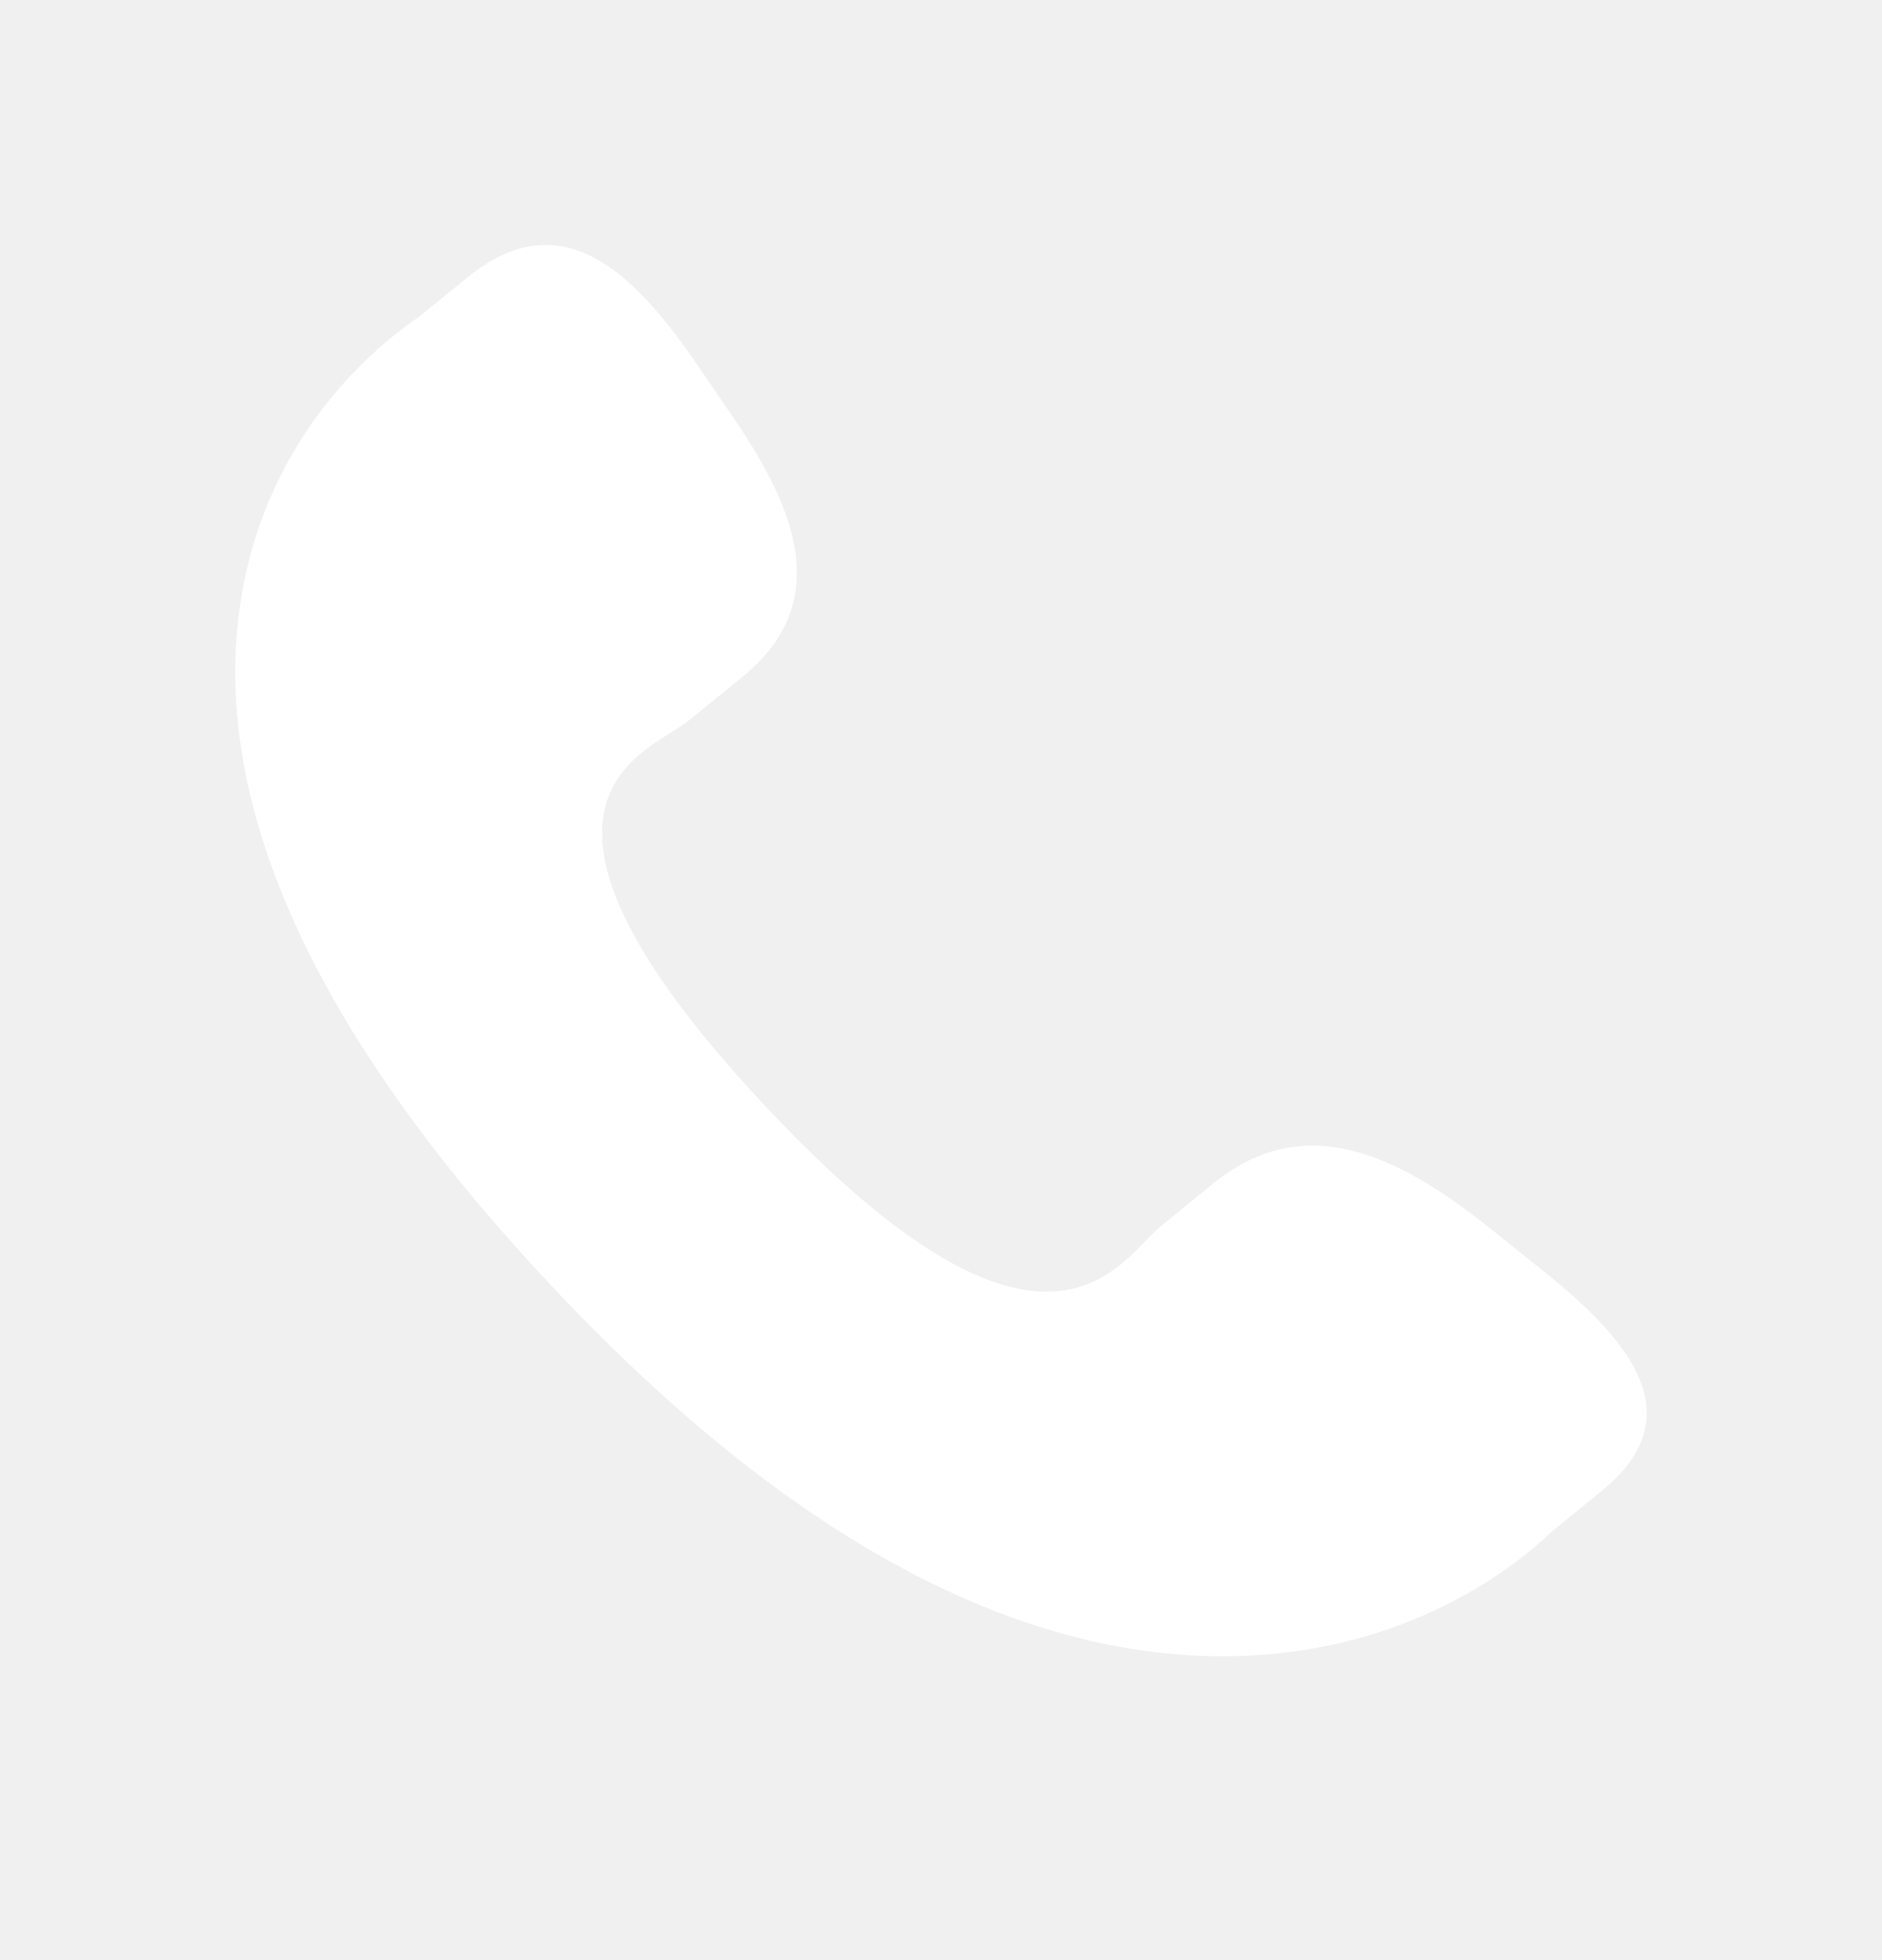
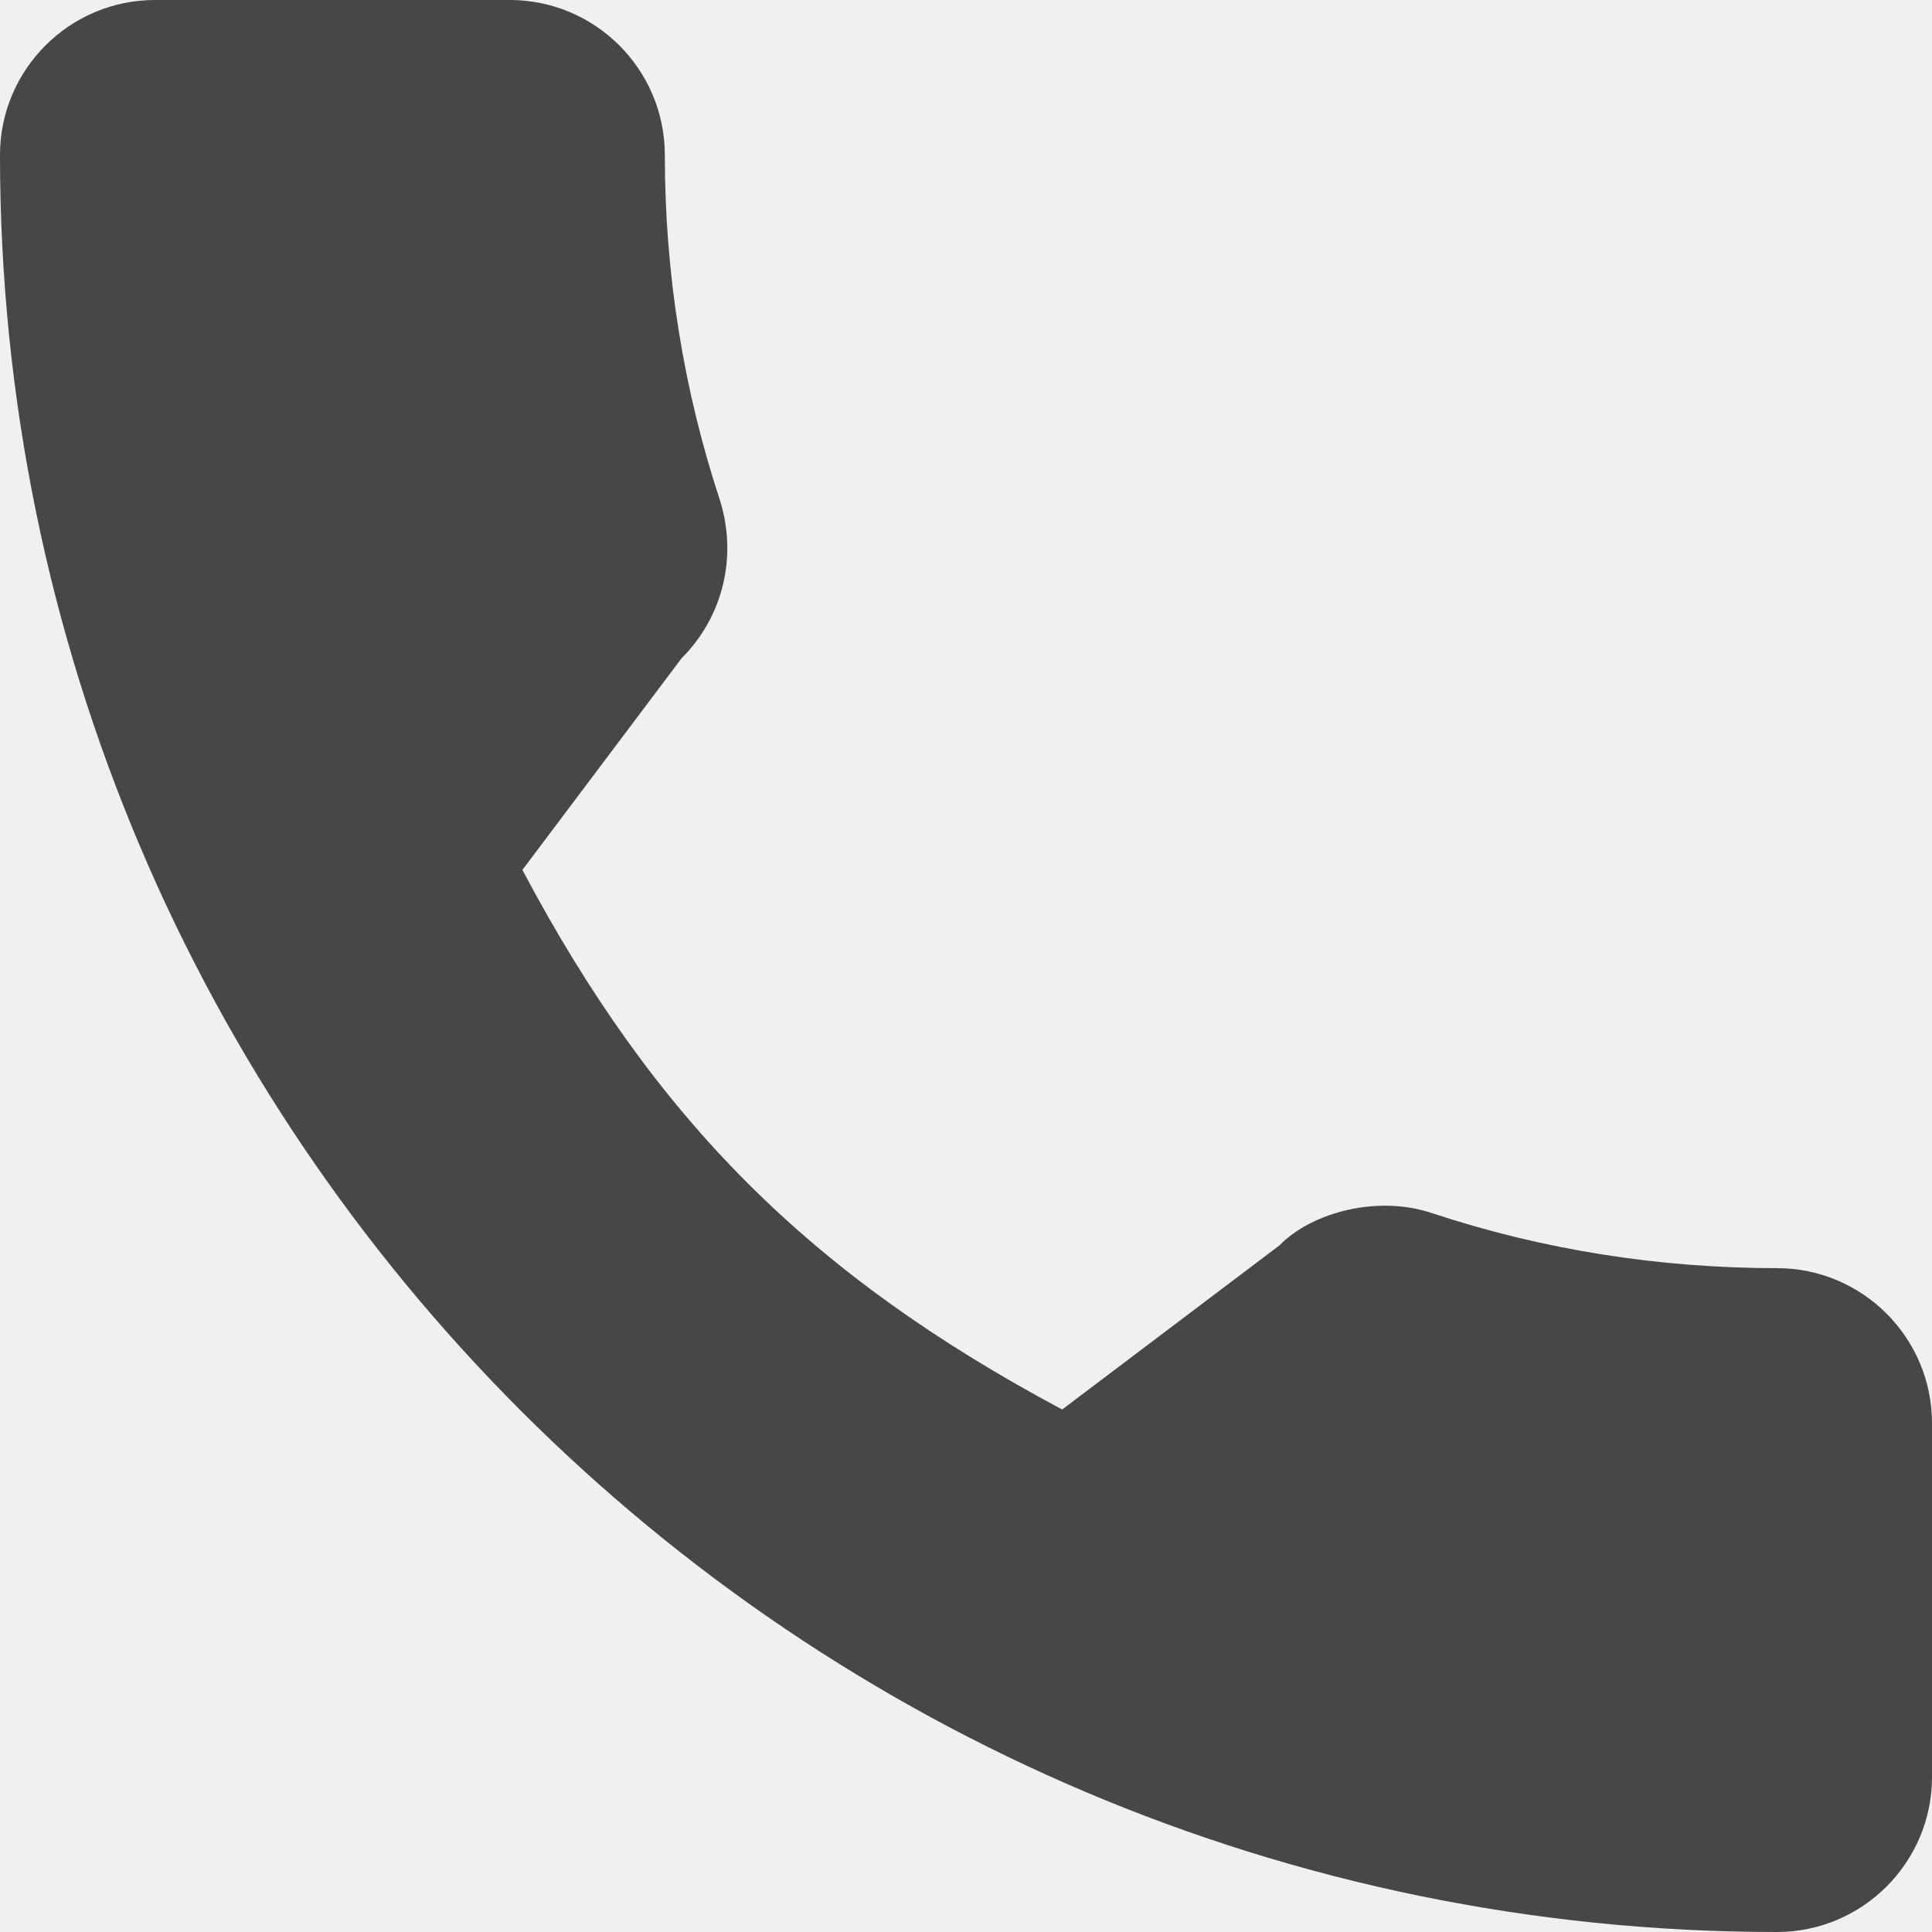
- <svg xmlns="http://www.w3.org/2000/svg" width="24" height="25" viewBox="0 0 24 25" fill="none">
-   <path d="M18.984 15.653C17.817 14.723 16.633 14.16 15.481 15.088L14.793 15.65C14.289 16.057 13.353 17.961 9.734 14.081C6.115 10.205 8.269 9.602 8.773 9.198L9.465 8.636C10.611 7.705 10.178 6.533 9.352 5.327L8.853 4.597C8.022 3.393 7.118 2.603 5.968 3.533L5.347 4.038C4.839 4.383 3.419 5.504 3.075 7.634C2.66 10.19 3.968 13.116 6.964 16.327C9.956 19.539 12.886 21.153 15.661 21.125C17.967 21.102 19.36 19.948 19.796 19.529L20.419 19.022C21.565 18.094 20.853 17.148 19.686 16.216L18.984 15.653Z" fill="white" />
+ <svg xmlns="http://www.w3.org/2000/svg" width="18" height="18" viewBox="0 0 18 18" fill="none">
+   <path d="M16.556 11.815C15.454 11.815 14.372 11.643 13.346 11.304C12.844 11.132 12.226 11.29 11.919 11.604L9.896 13.132C7.548 11.879 6.103 10.434 4.867 8.105L6.35 6.133C6.735 5.749 6.873 5.187 6.707 4.659C6.367 3.628 6.194 2.547 6.194 1.444C6.194 0.648 5.546 0 4.75 0H1.444C0.648 0 0 0.648 0 1.444C0 10.573 7.427 18 16.556 18C17.352 18 18 17.352 18 16.556V13.259C18 12.463 17.352 11.815 16.556 11.815Z" fill="#474747" />
</svg>
